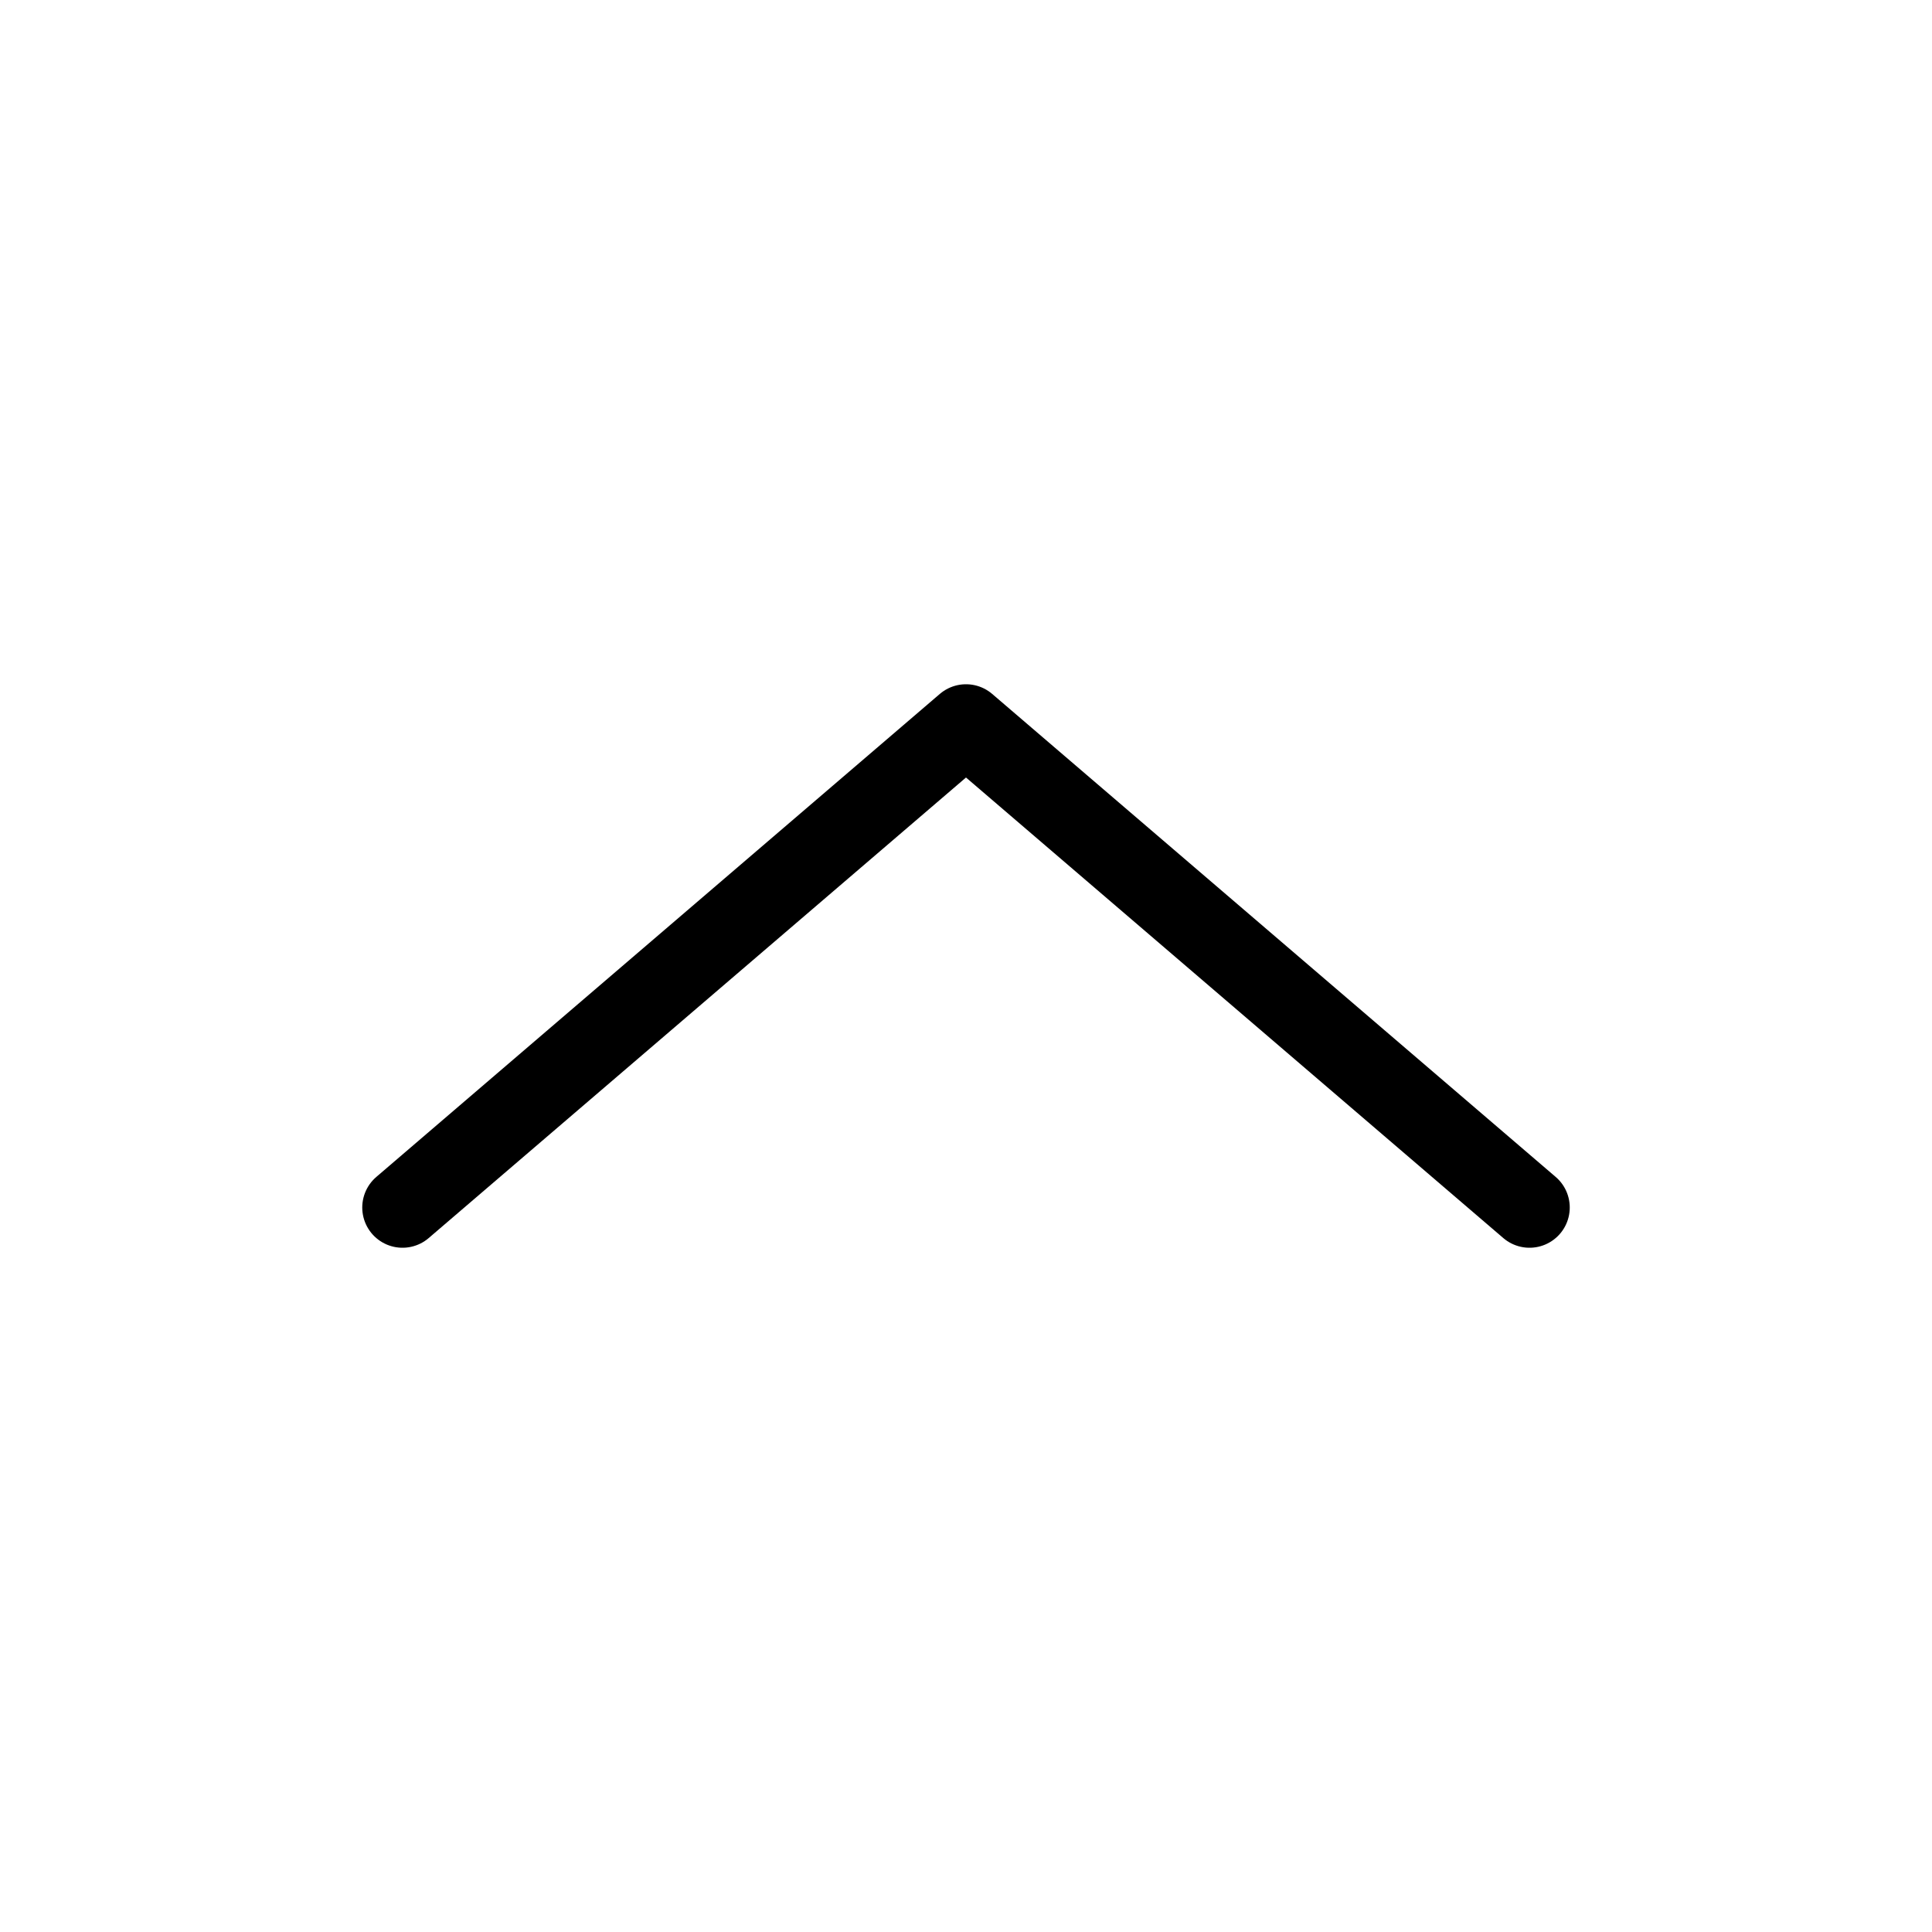
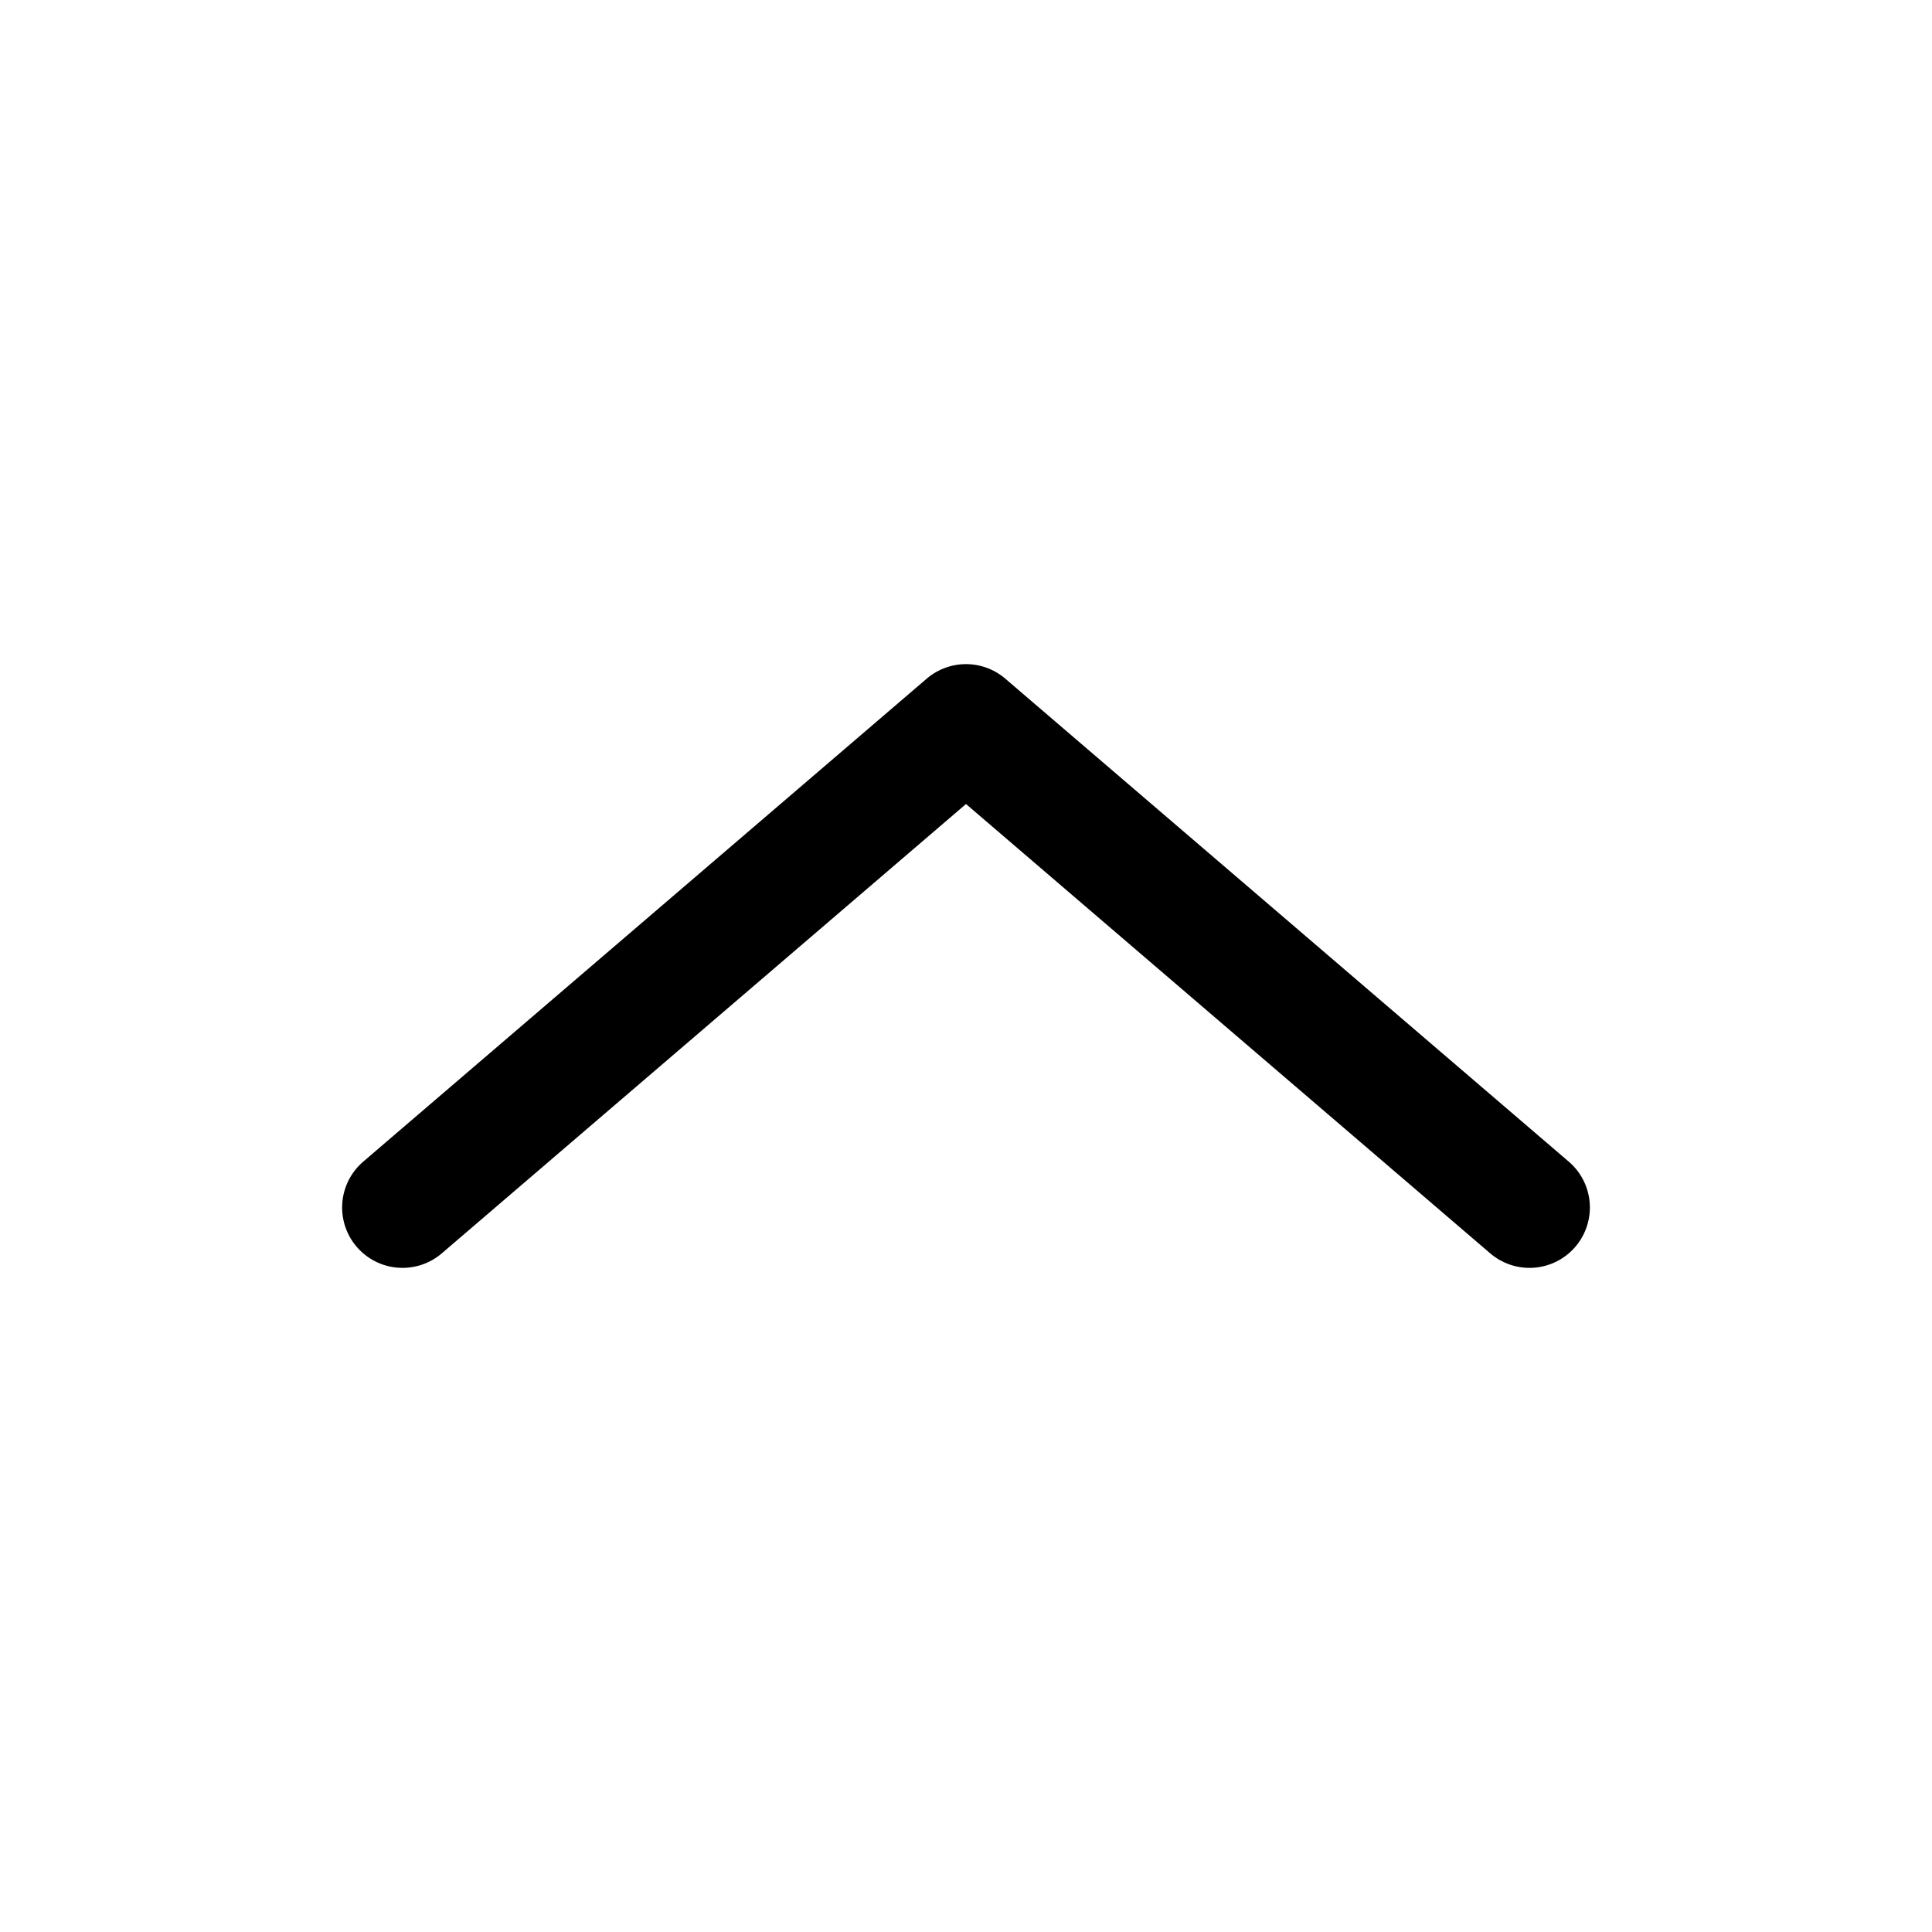
<svg xmlns="http://www.w3.org/2000/svg" width="24" height="24" viewBox="0 0 24 24" fill="none">
-   <path d="M19 15L12 9L5 15" stroke="currentColor" stroke-linecap="round" stroke-linejoin="round" />
+   <path d="M19 15L12 9L5 15" stroke="currentColor" stroke-width="1.5" stroke-linecap="round" stroke-linejoin="round" />
</svg>
